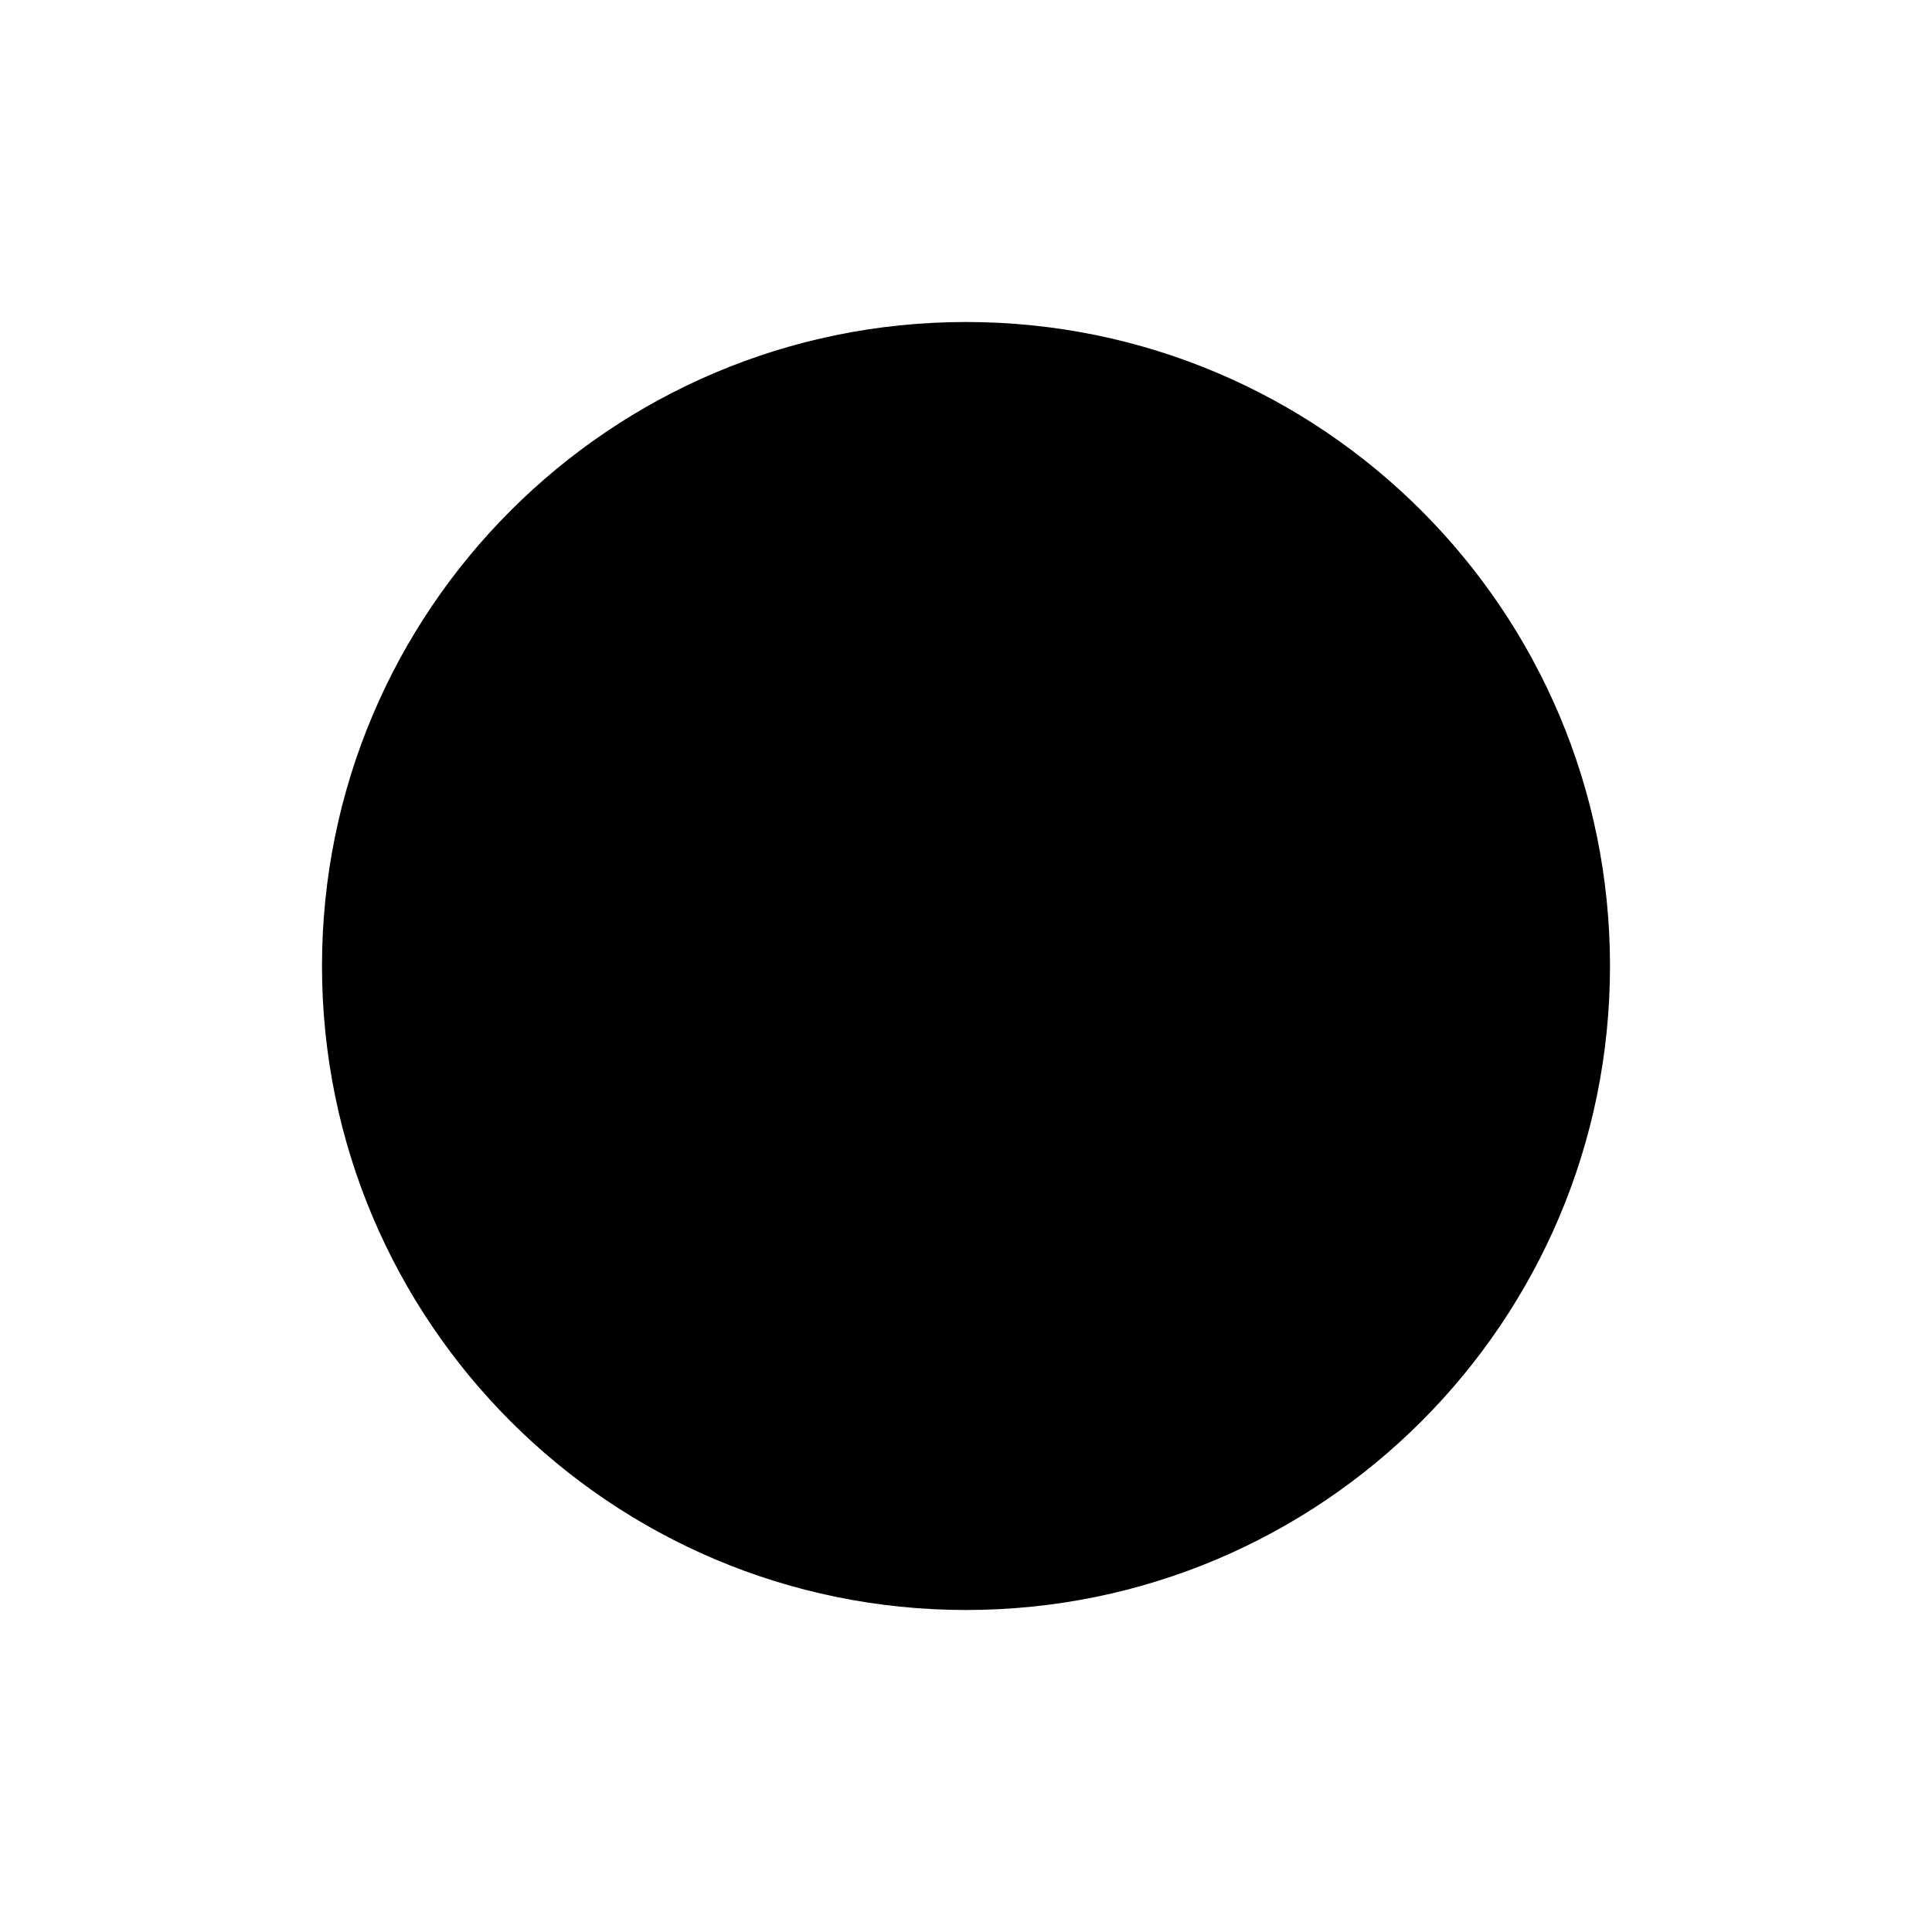
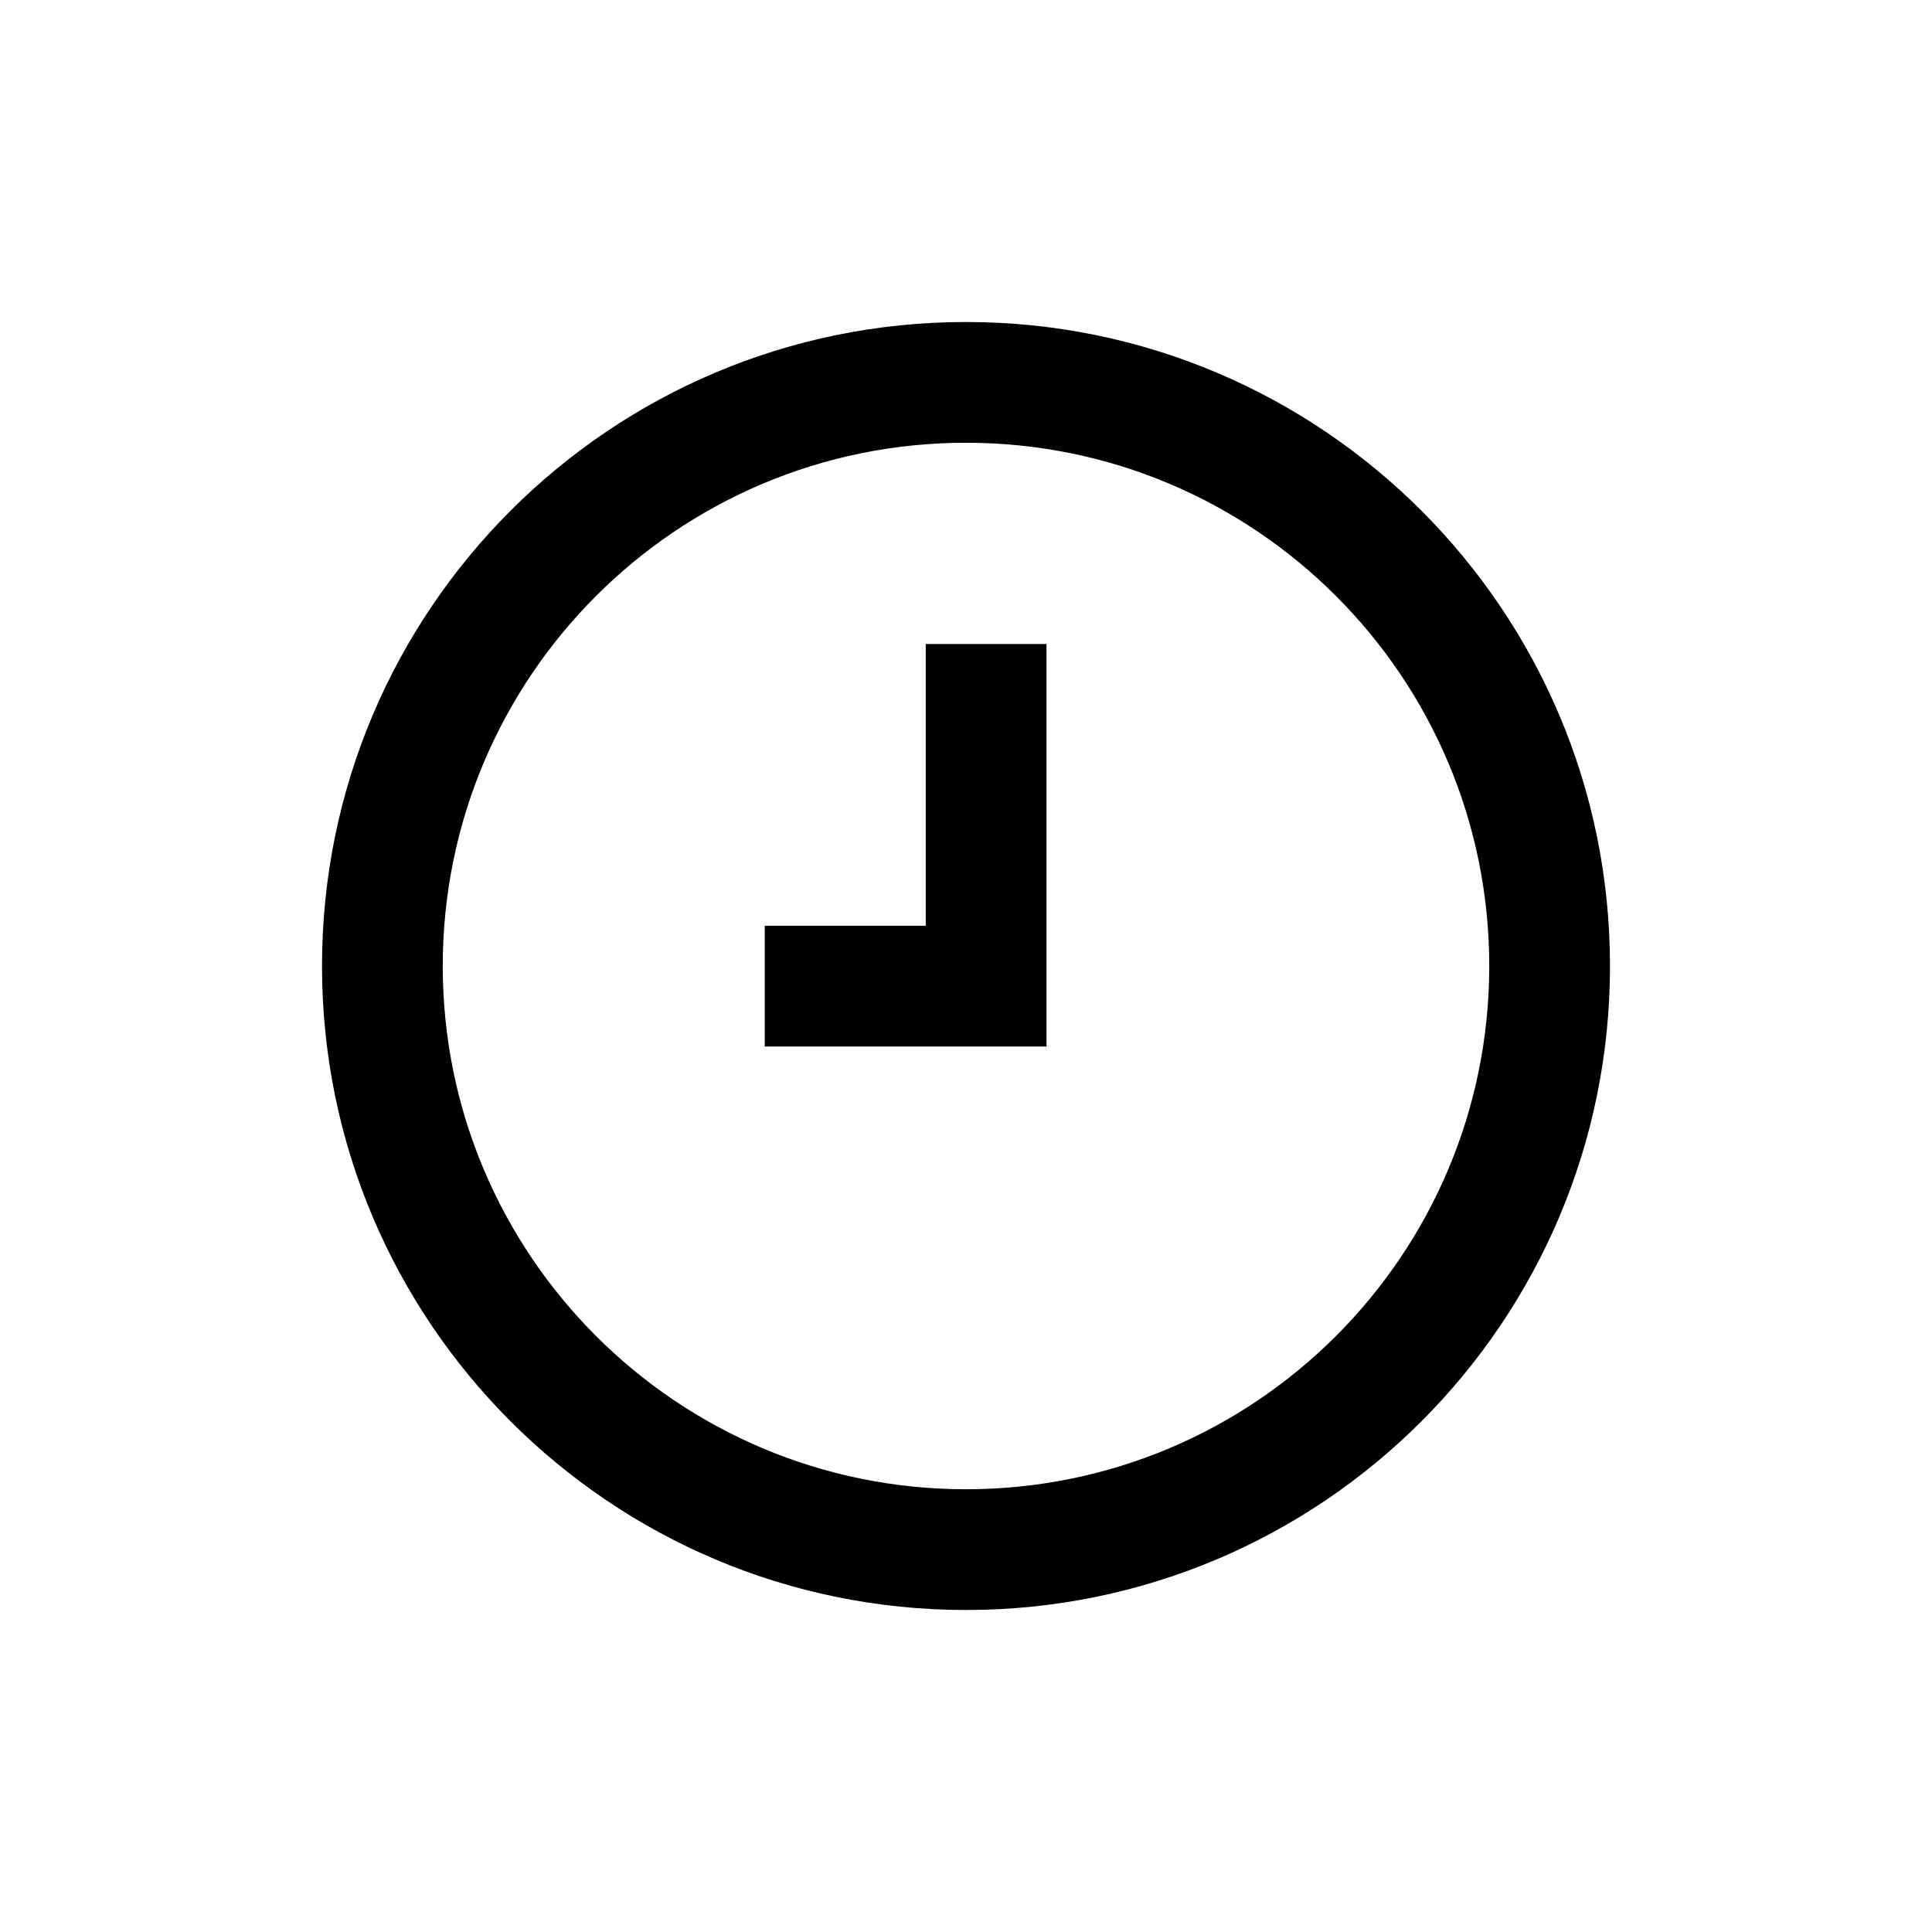
<svg xmlns="http://www.w3.org/2000/svg" viewBox="0 0 24 24">
-   <path fillRule="evenodd" clipRule="evenodd" d="M12 18.5a6.5 6.5 0 1 1 0-13 6.5 6.5 0 0 1 0 13ZM4 12a8 8 0 1 1 16 0 8 8 0 0 1-16 0Zm9 1V8h-1.5v3.5h-2V13H13Z" />
+   <path fill-rule="evenodd" clip-rule="evenodd" d="M12 18.5a6.5 6.5 0 1 1 0-13 6.5 6.5 0 0 1 0 13ZM4 12a8 8 0 1 1 16 0 8 8 0 0 1-16 0Zm9 1V8h-1.5v3.5h-2V13H13Z" />
</svg>
